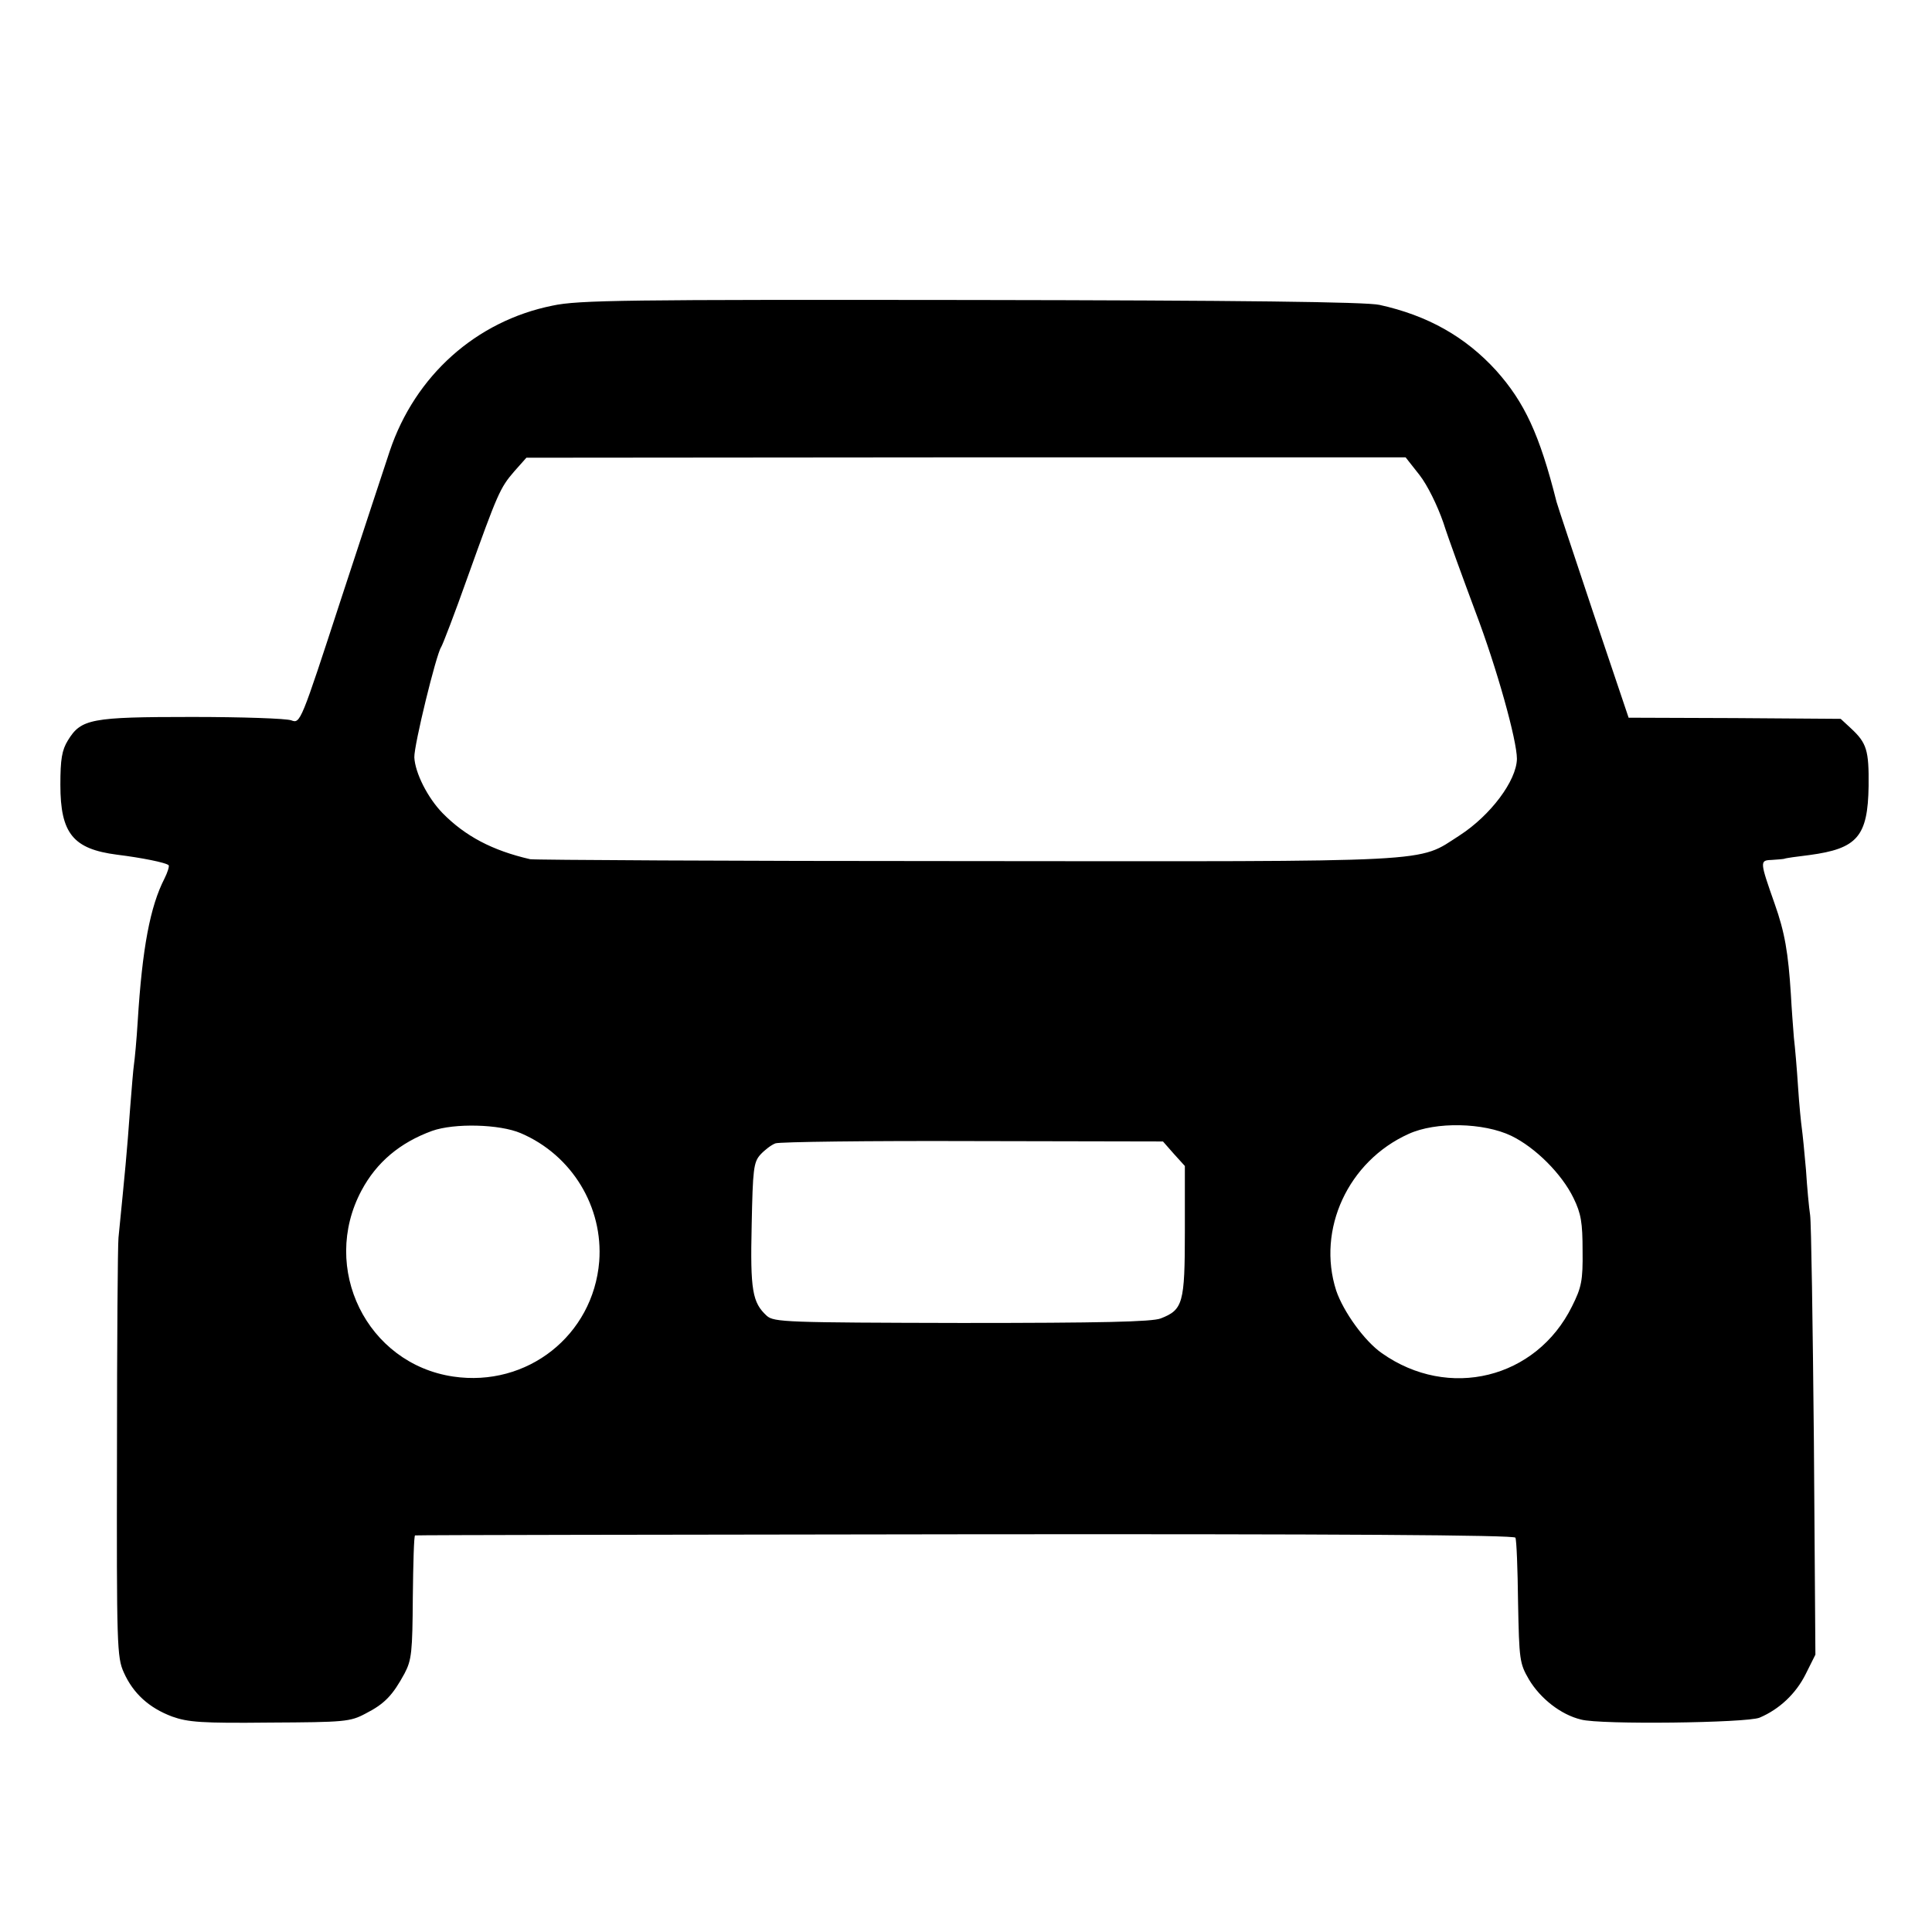
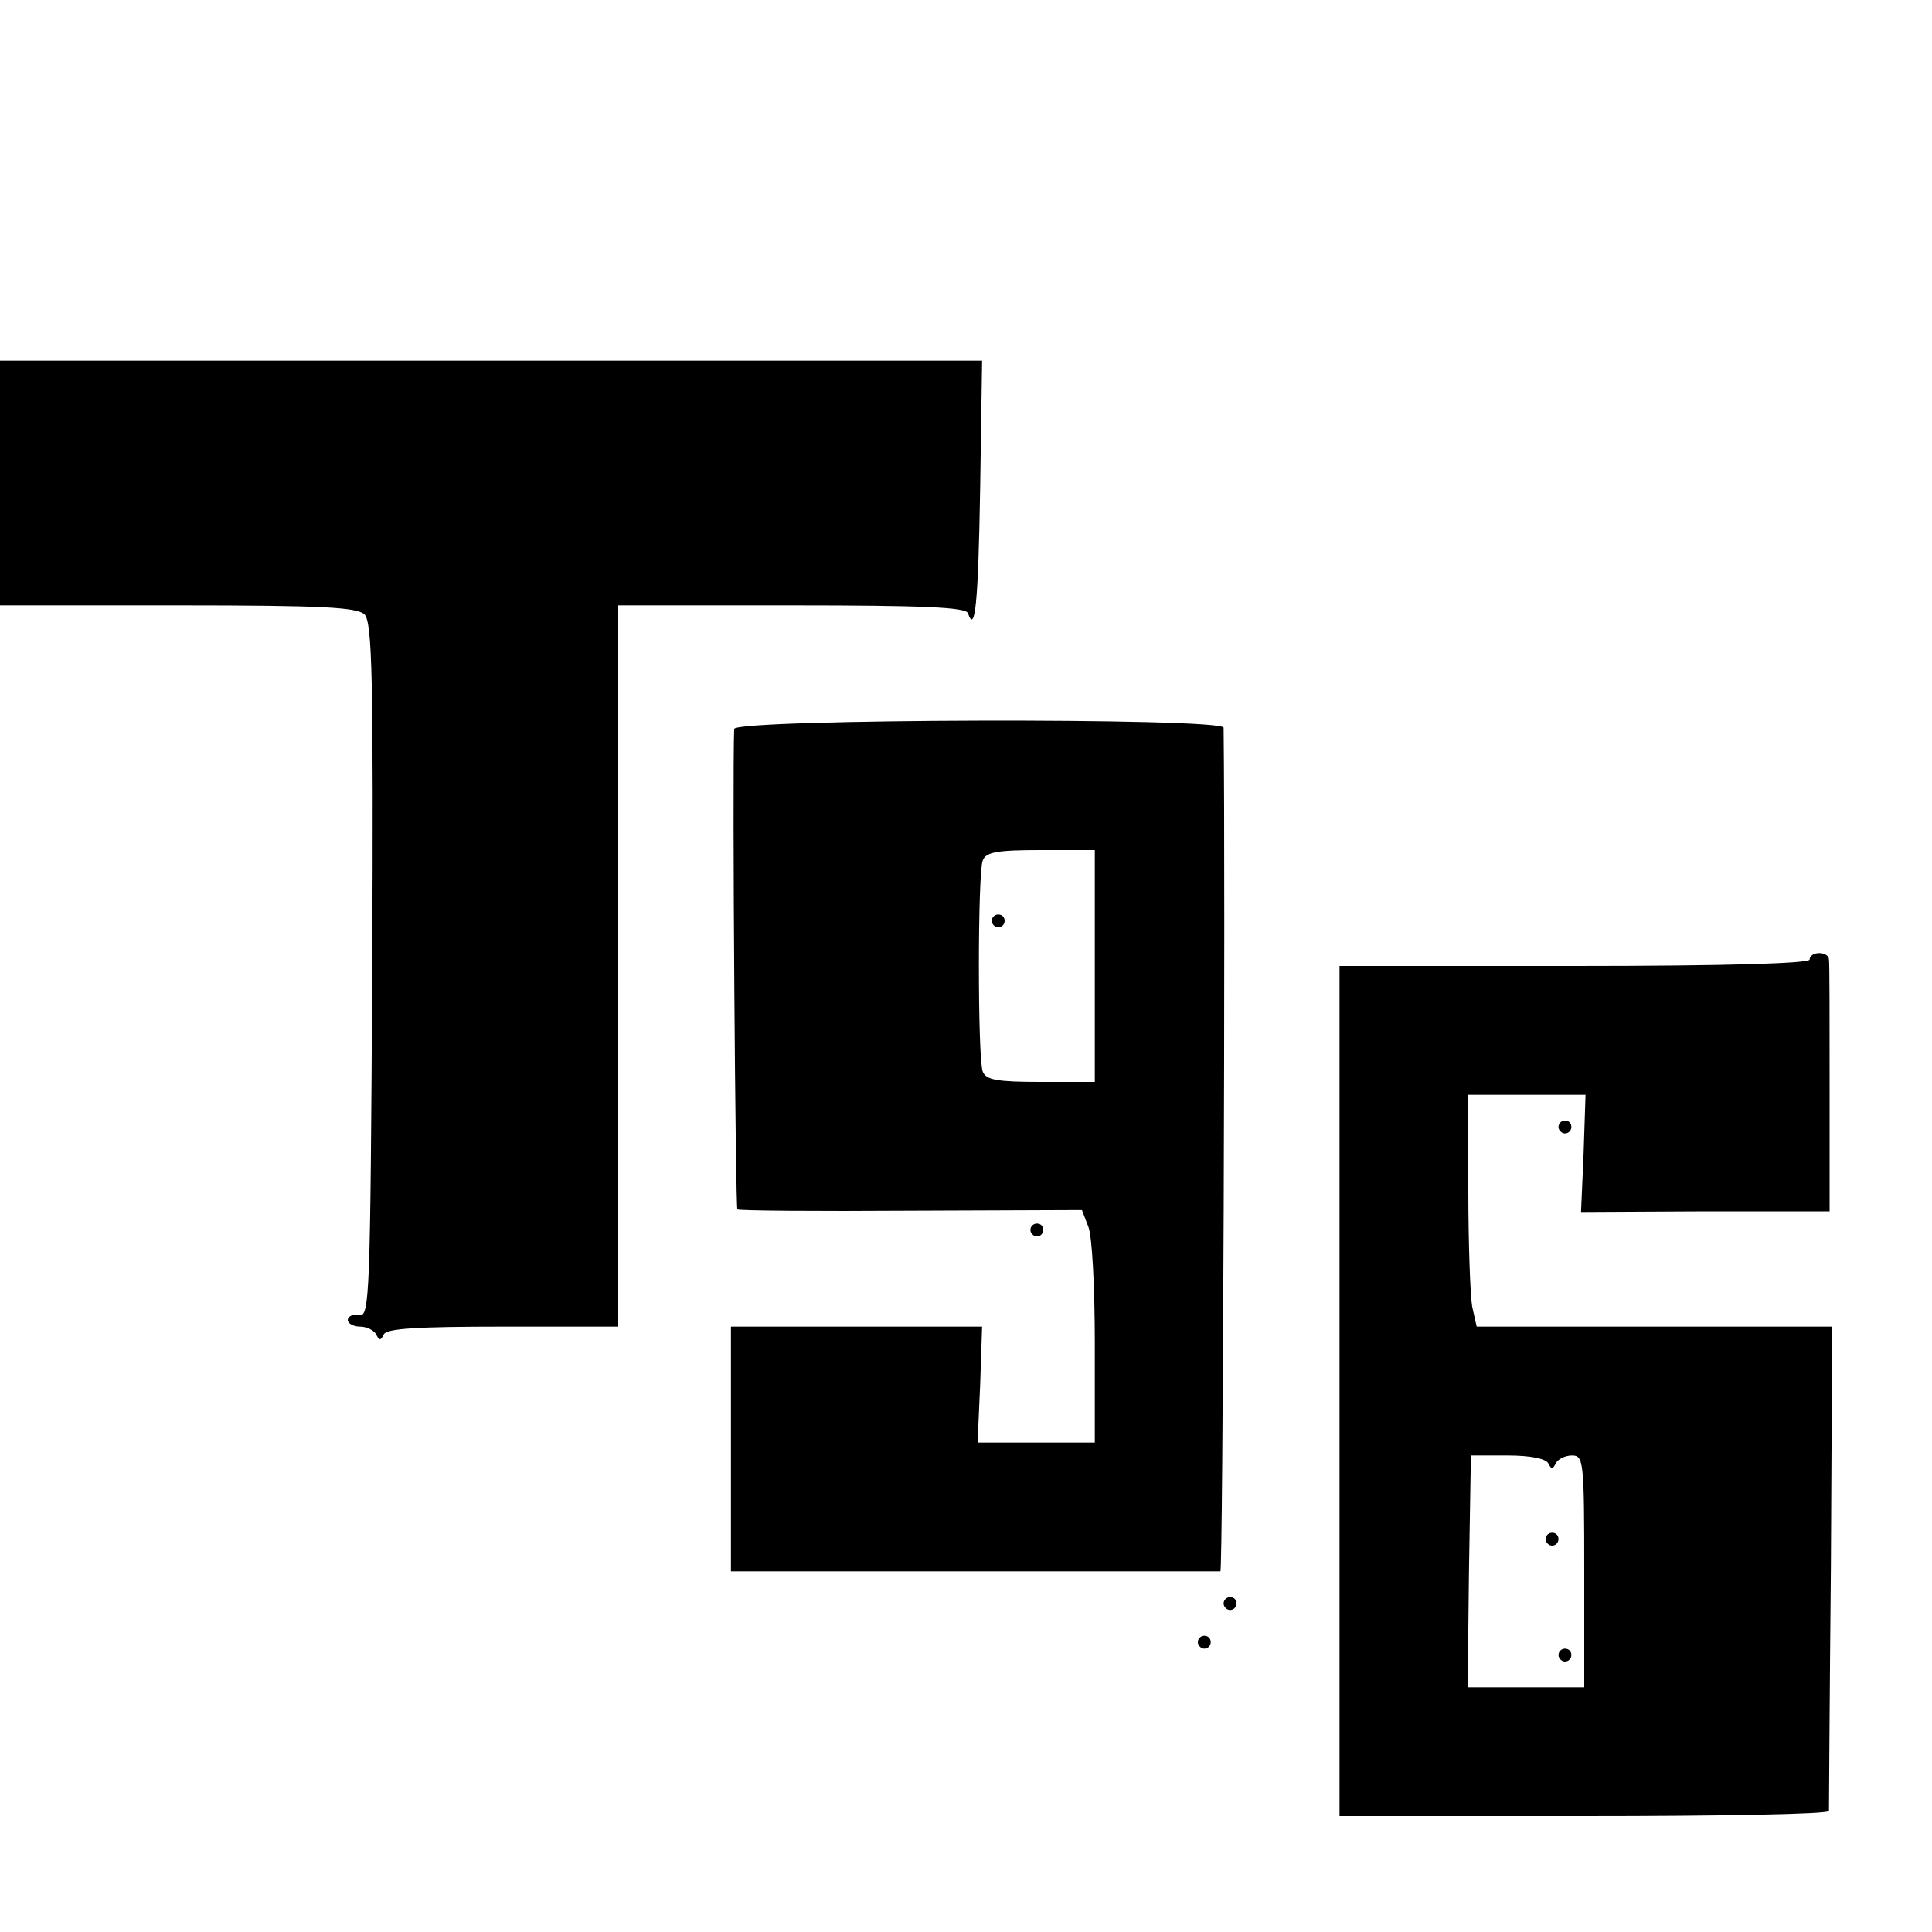
- <svg xmlns="http://www.w3.org/2000/svg" version="1.0" width="512pt" height="512pt" viewBox="0 0 512 512" preserveAspectRatio="xMidYMid meet">
-   <g transform="translate(0,512) scale(0.1,-0.1)" fill="#000000" stroke="none">
-     <path d="M1464 4310 c-203 -41 -364 -186 -431 -385 -11 -33 -69 -209 -129 -392 -107 -328 -108 -331 -132 -322 -13 5 -131 9 -263 9 -268 0 -294 -5 -329 -62 -16 -26 -20 -50 -20 -118 0 -129 34 -170 150 -185 65 -8 130 -21 137 -28 2 -3 -3 -19 -11 -35 -38 -74 -59 -184 -71 -378 -3 -50 -8 -102 -10 -115 -2 -13 -6 -64 -10 -114 -9 -125 -13 -163 -31 -345 -2 -19 -4 -277 -4 -572 -1 -510 0 -540 18 -580 25 -56 67 -94 128 -117 42 -15 78 -18 259 -16 198 1 213 2 254 24 51 26 72 49 103 106 19 36 21 57 22 202 1 90 3 164 6 164 3 1 659 2 1459 3 986 1 1455 -2 1457 -9 3 -6 6 -82 7 -171 3 -153 4 -162 29 -205 30 -50 84 -93 138 -106 51 -14 439 -9 473 5 52 22 96 63 122 115 l26 52 -4 565 c-3 311 -7 581 -10 600 -3 19 -8 73 -11 120 -4 47 -9 96 -11 110 -2 14 -7 63 -10 110 -3 47 -8 105 -11 130 -2 25 -6 77 -8 115 -7 110 -16 164 -43 240 -39 111 -40 115 -9 116 14 1 29 2 34 3 4 2 34 6 67 10 127 17 155 49 157 183 1 95 -5 114 -47 153 l-27 25 -281 2 -281 1 -94 279 c-51 153 -95 285 -97 293 -45 179 -85 264 -160 348 -82 90 -182 146 -309 174 -35 8 -373 12 -1082 13 -912 1 -1041 0 -1110 -15z m2298 -449 c21 -27 47 -80 63 -126 14 -44 53 -150 85 -236 57 -150 110 -341 110 -390 -1 -58 -70 -150 -152 -203 -114 -73 -42 -69 -1308 -68 -624 0 -1144 3 -1155 5 -100 23 -172 61 -232 122 -40 41 -73 107 -75 148 -1 32 58 273 71 292 4 6 36 89 70 185 80 223 86 237 124 281 l32 36 1165 1 1165 0 37 -47z m-2382 -1744 c136 -58 219 -196 208 -340 -16 -196 -191 -334 -387 -305 -229 34 -353 287 -243 493 40 75 102 127 187 158 59 21 179 18 235 -6z m2625 -7 c64 -31 134 -101 165 -165 20 -41 24 -65 24 -140 1 -79 -3 -97 -28 -147 -95 -192 -327 -249 -504 -124 -46 32 -102 110 -121 166 -52 162 32 343 192 415 72 33 199 30 272 -5z m-894 -48 l29 -32 0 -173 c0 -191 -5 -208 -64 -231 -23 -9 -158 -12 -528 -12 -464 1 -497 2 -516 19 -38 35 -44 67 -40 240 3 148 5 167 23 187 11 12 29 26 40 30 11 4 246 7 523 6 l504 -1 29 -33z" />
+ <svg xmlns="http://www.w3.org/2000/svg" version="1.0" width="300pt" height="300pt" viewBox="0 0 300 300" preserveAspectRatio="xMidYMid meet">
+   <g transform="translate(0,300) scale(0.1,-0.1)" fill="#000000" stroke="none">
+     <path d="M0 2250 l0 -190 276 0 c226 0 278 -3 290 -14 12 -13 14 -96 12 -553 -3 -506 -4 -538 -20 -535 -10 2 -18 -2 -18 -8 0 -5 9 -10 19 -10 11 0 22 -6 25 -12 5 -10 7 -10 12 0 4 9 51 12 185 12 l179 0 0 560 0 560 269 0 c206 0 270 -3 274 -12 11 -33 16 13 19 195 l3 197 -762 0 -763 0 0 -190z" />
+     <path d="M1140 1868 c-3 -83 2 -743 5 -746 2 -2 123 -3 269 -2 l266 1 10 -26 c6 -15 10 -96 10 -181 l0 -154 -91 0 -91 0 4 90 3 90 -195 0 -195 0 0 -190 0 -190 378 0 c207 0 379 0 382 0 4 0 8 1063 5 1310 0 16 -760 14 -760 -2z m560 -368 l0 -180 -84 0 c-67 0 -85 3 -90 16 -8 20 -8 308 0 328 5 13 23 16 90 16 l84 0 0 -180z" />
+     <path d="M1540 1570 c0 -5 5 -10 10 -10 6 0 10 5 10 10 0 6 -4 10 -10 10 -5 0 -10 -4 -10 -10z" />
+     <path d="M2810 1510 c0 -6 -128 -10 -365 -10 l-365 0 0 -660 0 -660 380 0 c209 0 380 3 380 8 0 4 1 175 3 380 l2 372 -276 0 -276 0 -7 31 c-3 17 -6 98 -6 180 l0 149 91 0 91 0 -3 -91 -4 -91 193 1 193 0 0 191 c0 104 0 195 -1 200 0 6 -7 10 -15 10 -8 0 -15 -4 -15 -10z m-406 -782 c5 -10 7 -10 12 0 3 6 14 12 25 12 18 0 19 -9 19 -180 l0 -180 -91 0 -90 0 2 180 3 180 57 0 c36 0 59 -5 63 -12z" />
+     <path d="M2400 610 c0 -5 5 -10 10 -10 6 0 10 5 10 10 0 6 -4 10 -10 10 -5 0 -10 -4 -10 -10z" />
+     <path d="M2420 430 c0 -5 5 -10 10 -10 6 0 10 5 10 10 0 6 -4 10 -10 10 -5 0 -10 -4 -10 -10z" />
+     <path d="M2420 1250 c0 -5 5 -10 10 -10 6 0 10 5 10 10 0 6 -4 10 -10 10 -5 0 -10 -4 -10 -10z" />
+     <path d="M1600 1090 c0 -5 5 -10 10 -10 6 0 10 5 10 10 0 6 -4 10 -10 10 -5 0 -10 -4 -10 -10z" />
+     <path d="M1900 510 c0 -5 5 -10 10 -10 6 0 10 5 10 10 0 6 -4 10 -10 10 -5 0 -10 -4 -10 -10z" />
+     <path d="M1860 450 c0 -5 5 -10 10 -10 6 0 10 5 10 10 0 6 -4 10 -10 10 -5 0 -10 -4 -10 -10z" />
  </g>
</svg>
